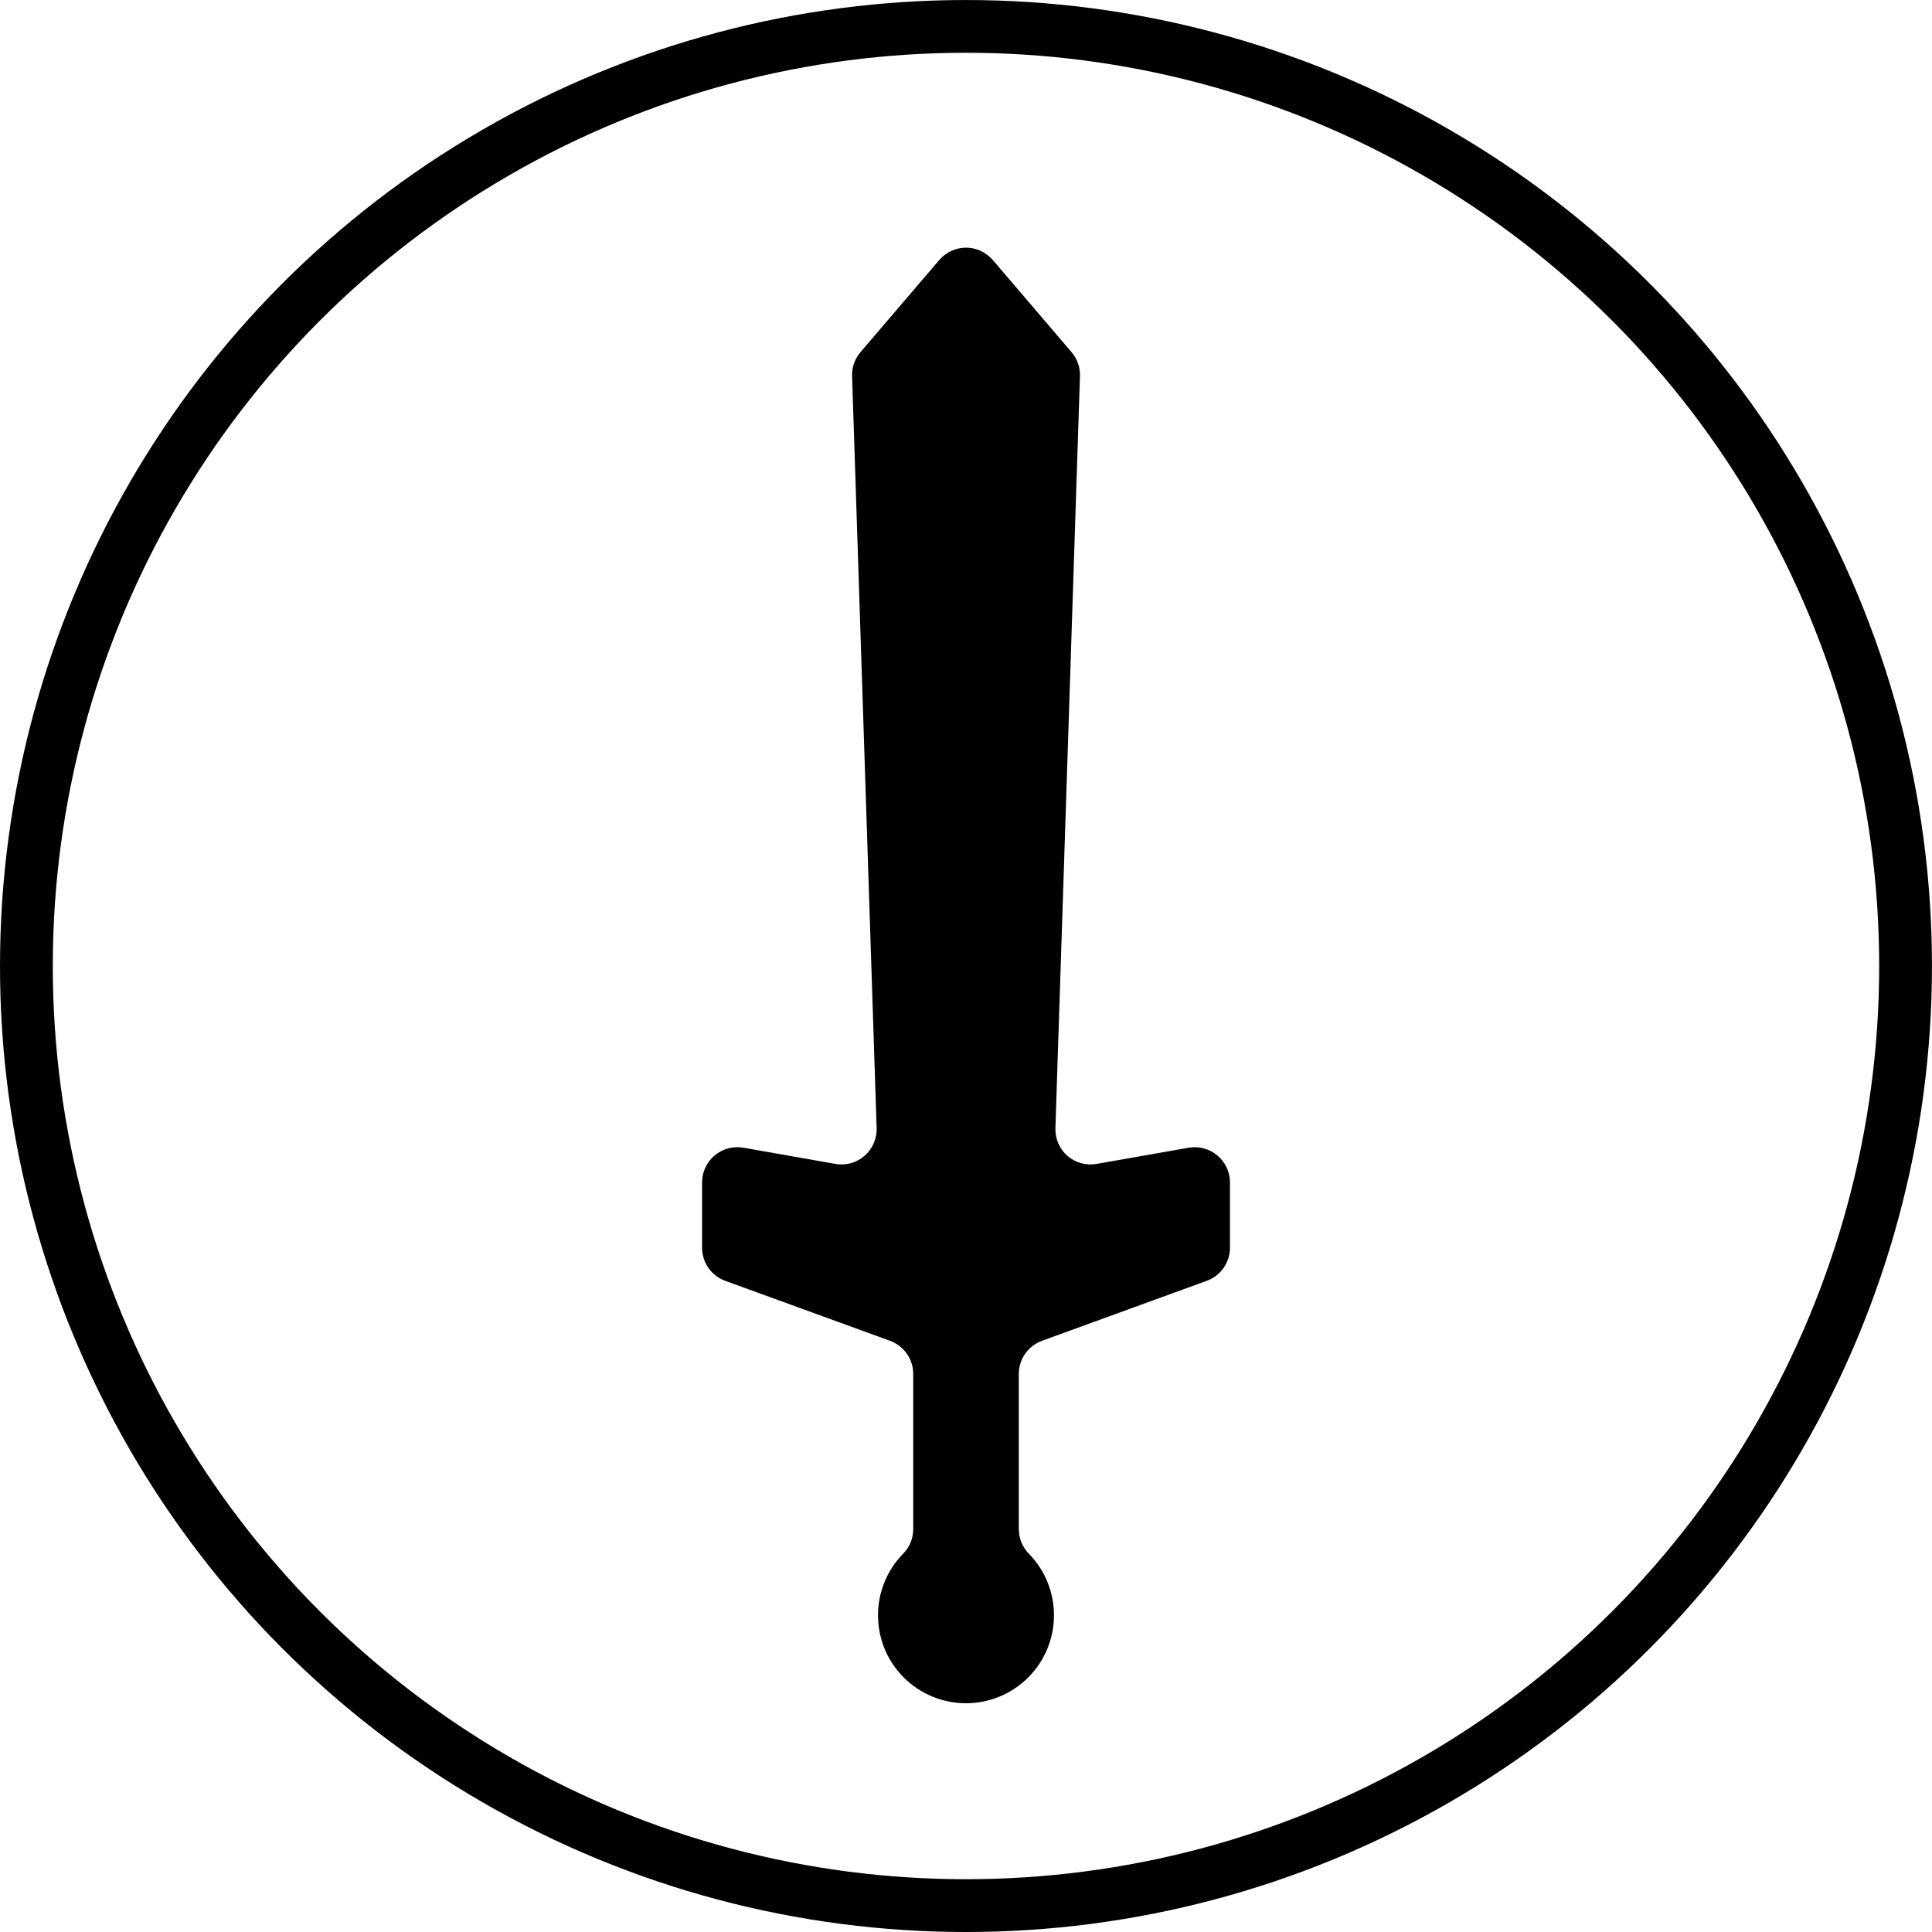
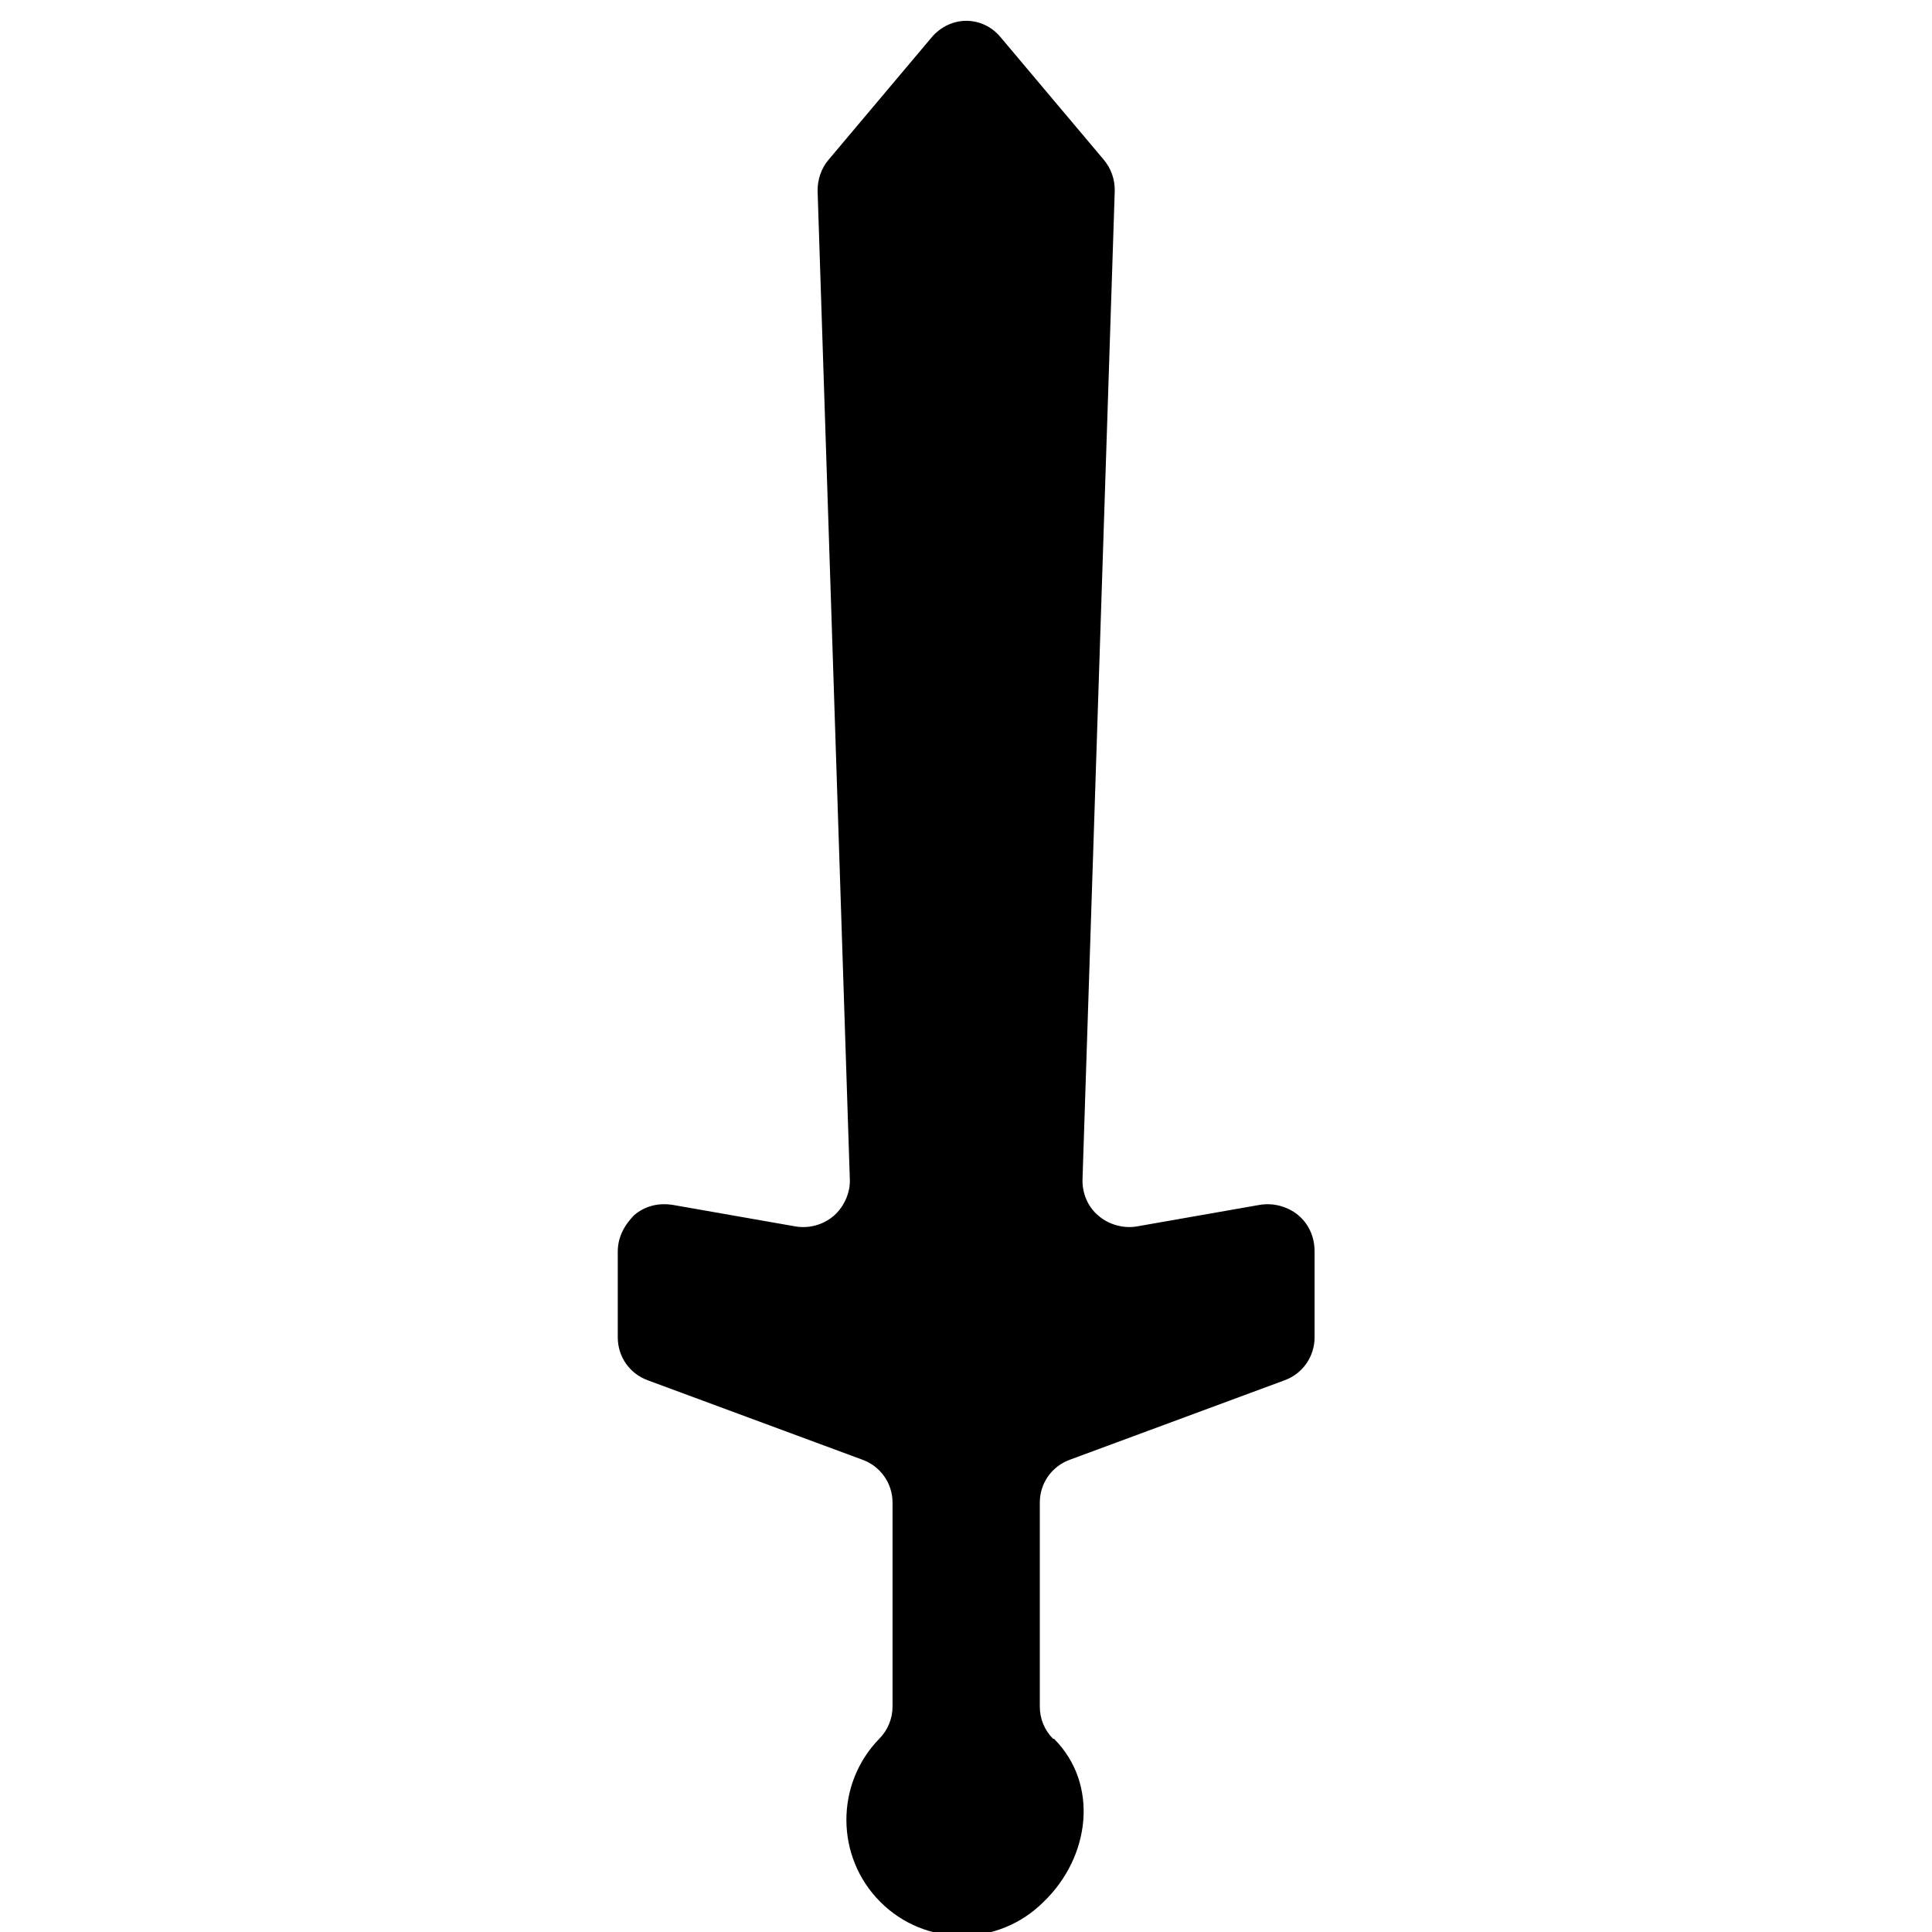
- <svg xmlns="http://www.w3.org/2000/svg" xmlns:ns1="https://www.xtool.com/pages/software" version="1.1" preserveAspectRatio="xMinYMin meet" width="24mm" height="24mm" viewBox="45.7 44.9 24 24" ns1:version="1.1.10">
-   <style />
-   <path transform="matrix(1.092926,0,0,1.092926,45.7,44.89998)" stroke="none" fill="#000000" data-view-type="laser" d="M0 10.98C0 7.057 2.093 3.432 5.49 1.471 8.887-0.49 13.072-0.49 16.47 1.471 19.867 3.432 21.959 7.057 21.959 10.98 21.959 14.902 19.867 18.527 16.47 20.488 13.072 22.45 8.887 22.45 5.49 20.488 2.093 18.527 0 14.902 0 10.98L0 10.98M0.6 10.98C0.6 7.271 2.578 3.845 5.79 1.991 9.001 0.136 12.958 0.136 16.17 1.991 19.381 3.845 21.359 7.271 21.359 10.98 21.359 14.688 19.381 18.115 16.17 19.969 12.958 21.823 9.001 21.823 5.79 19.969 2.578 18.115 0.6 14.688 0.6 10.98L0.6 10.98M11.694 17.66C12.079 18.052 12.074 18.682 11.684 19.069 11.294 19.456 10.665 19.456 10.275 19.069 9.885 18.682 9.881 18.052 10.265 17.66 10.339 17.585 10.38 17.484 10.38 17.38L10.38 15.616C10.38 15.448 10.274 15.298 10.117 15.24L8.243 14.558C8.085 14.501 7.98 14.35 7.98 14.182L7.98 13.439C7.98 13.321 8.032 13.209 8.123 13.133 8.213 13.057 8.333 13.025 8.449 13.045L9.494 13.229C9.613 13.25 9.735 13.217 9.826 13.138 9.917 13.059 9.968 12.943 9.964 12.822L9.685 4.275C9.681 4.175 9.716 4.078 9.781 4.002L10.676 2.955C10.752 2.867 10.863 2.815 10.98 2.815 11.097 2.815 11.208 2.867 11.284 2.955L12.179 4.002C12.244 4.078 12.278 4.175 12.275 4.275L11.996 12.822C11.992 12.943 12.042 13.059 12.133 13.138 12.225 13.217 12.346 13.25 12.465 13.229L13.51 13.045C13.627 13.025 13.746 13.057 13.837 13.133 13.927 13.209 13.98 13.321 13.98 13.439L13.98 14.182C13.98 14.35 13.874 14.501 13.716 14.558L11.843 15.24C11.685 15.298 11.58 15.448 11.58 15.616L11.58 17.38C11.58 17.484 11.621 17.585 11.694 17.66" fill-rule="evenodd" />
+ <svg xmlns="http://www.w3.org/2000/svg" viewBox="-45 -45 90 90">
+   <path d="m4.1 36c2.1 2.1 1.7 5.5-.49 7.6-2.1 2.1-5.5 2.1-7.6 0-2.1-2.1-2.1-5.5-.052-7.6.4-.4.62-.95.62-1.5v-9.5c0-.91-.57-1.7-1.4-2l-10-3.7c-.85-.31-1.4-1.1-1.4-2v-4c0-.64.28-1.2.77-1.7.49-.41 1.1-.58 1.8-.47l5.7 1c.64.11 1.3-.069 1.8-.5.49-.43.77-1.1.74-1.7l-1.5-46c-.018-.54.17-1.1.52-1.5l4.8-5.7c.41-.48 1-.76 1.6-.76.63 0 1.2.28 1.6.76l4.8 5.7c.35.41.54.94.52 1.5l-1.5 46c-.022.65.25 1.3.74 1.7.49.43 1.2.61 1.8.5l5.7-1c.63-.11 1.3.062 1.8.47.49.41.77 1 .77 1.7v4c0 .91-.57 1.7-1.4 2l-10 3.7c-.85.31-1.4 1.1-1.4 2v9.5c0 .57.22 1.1.62 1.5" />
</svg>
